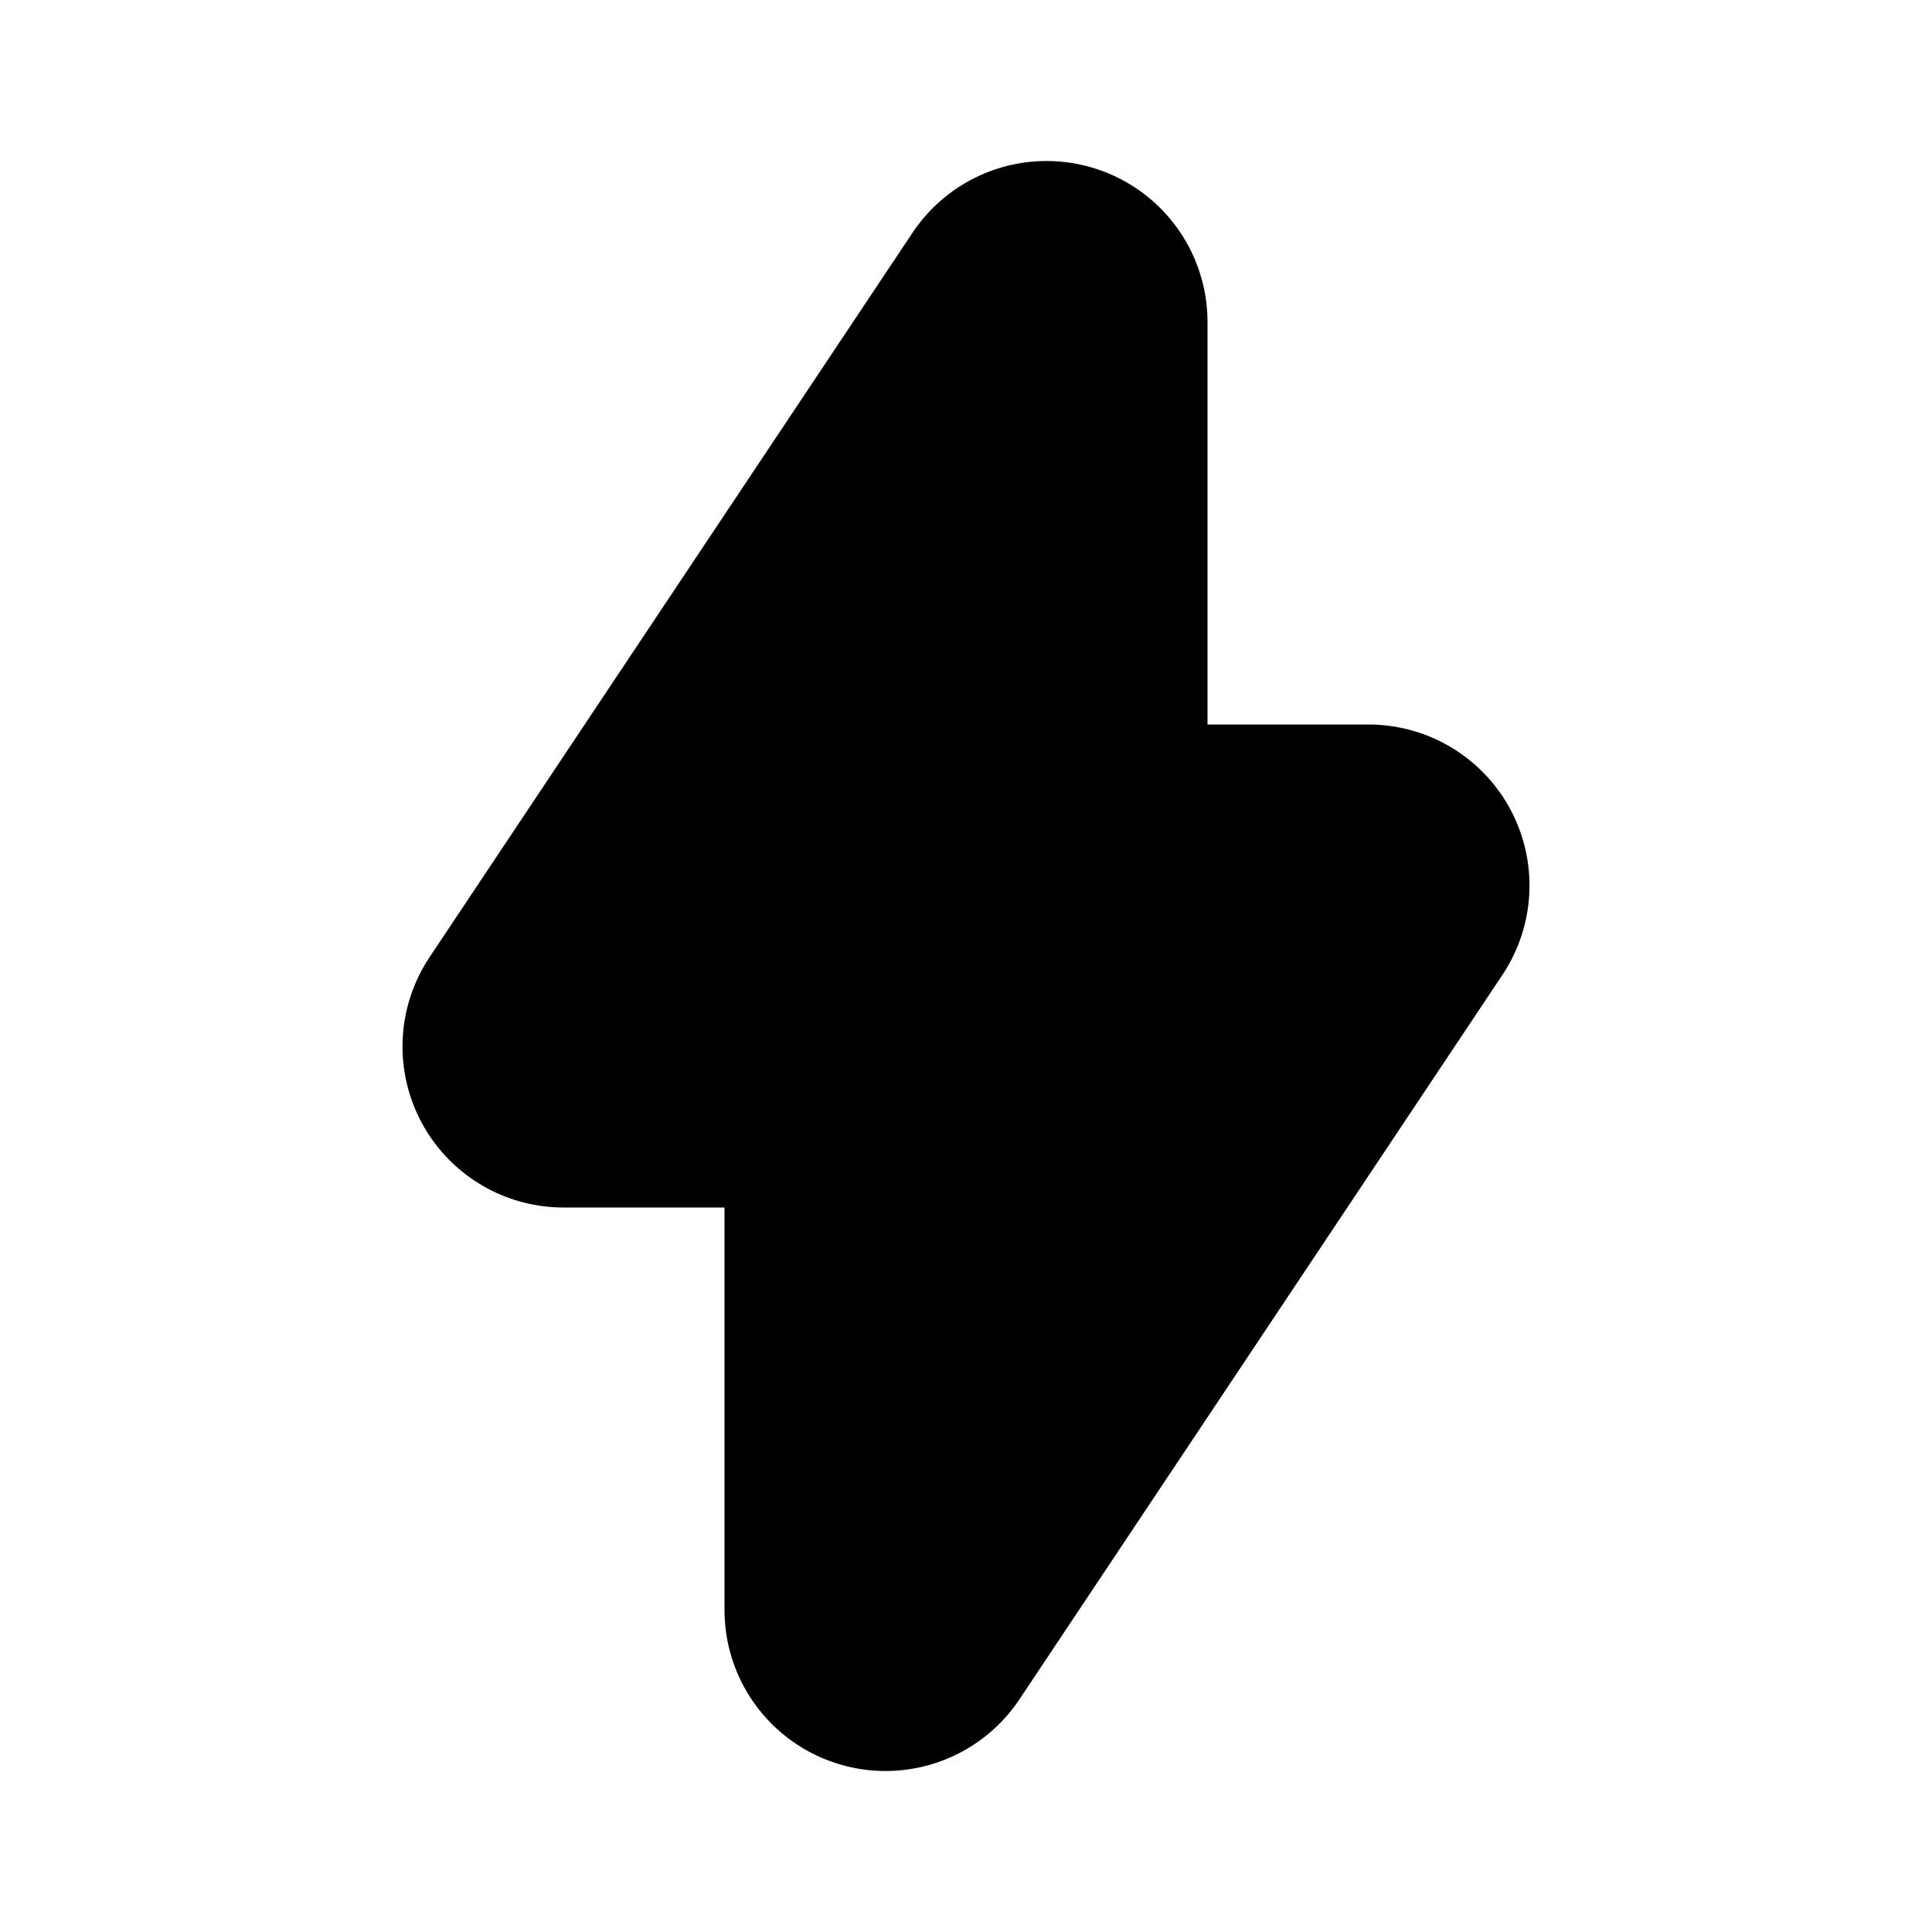
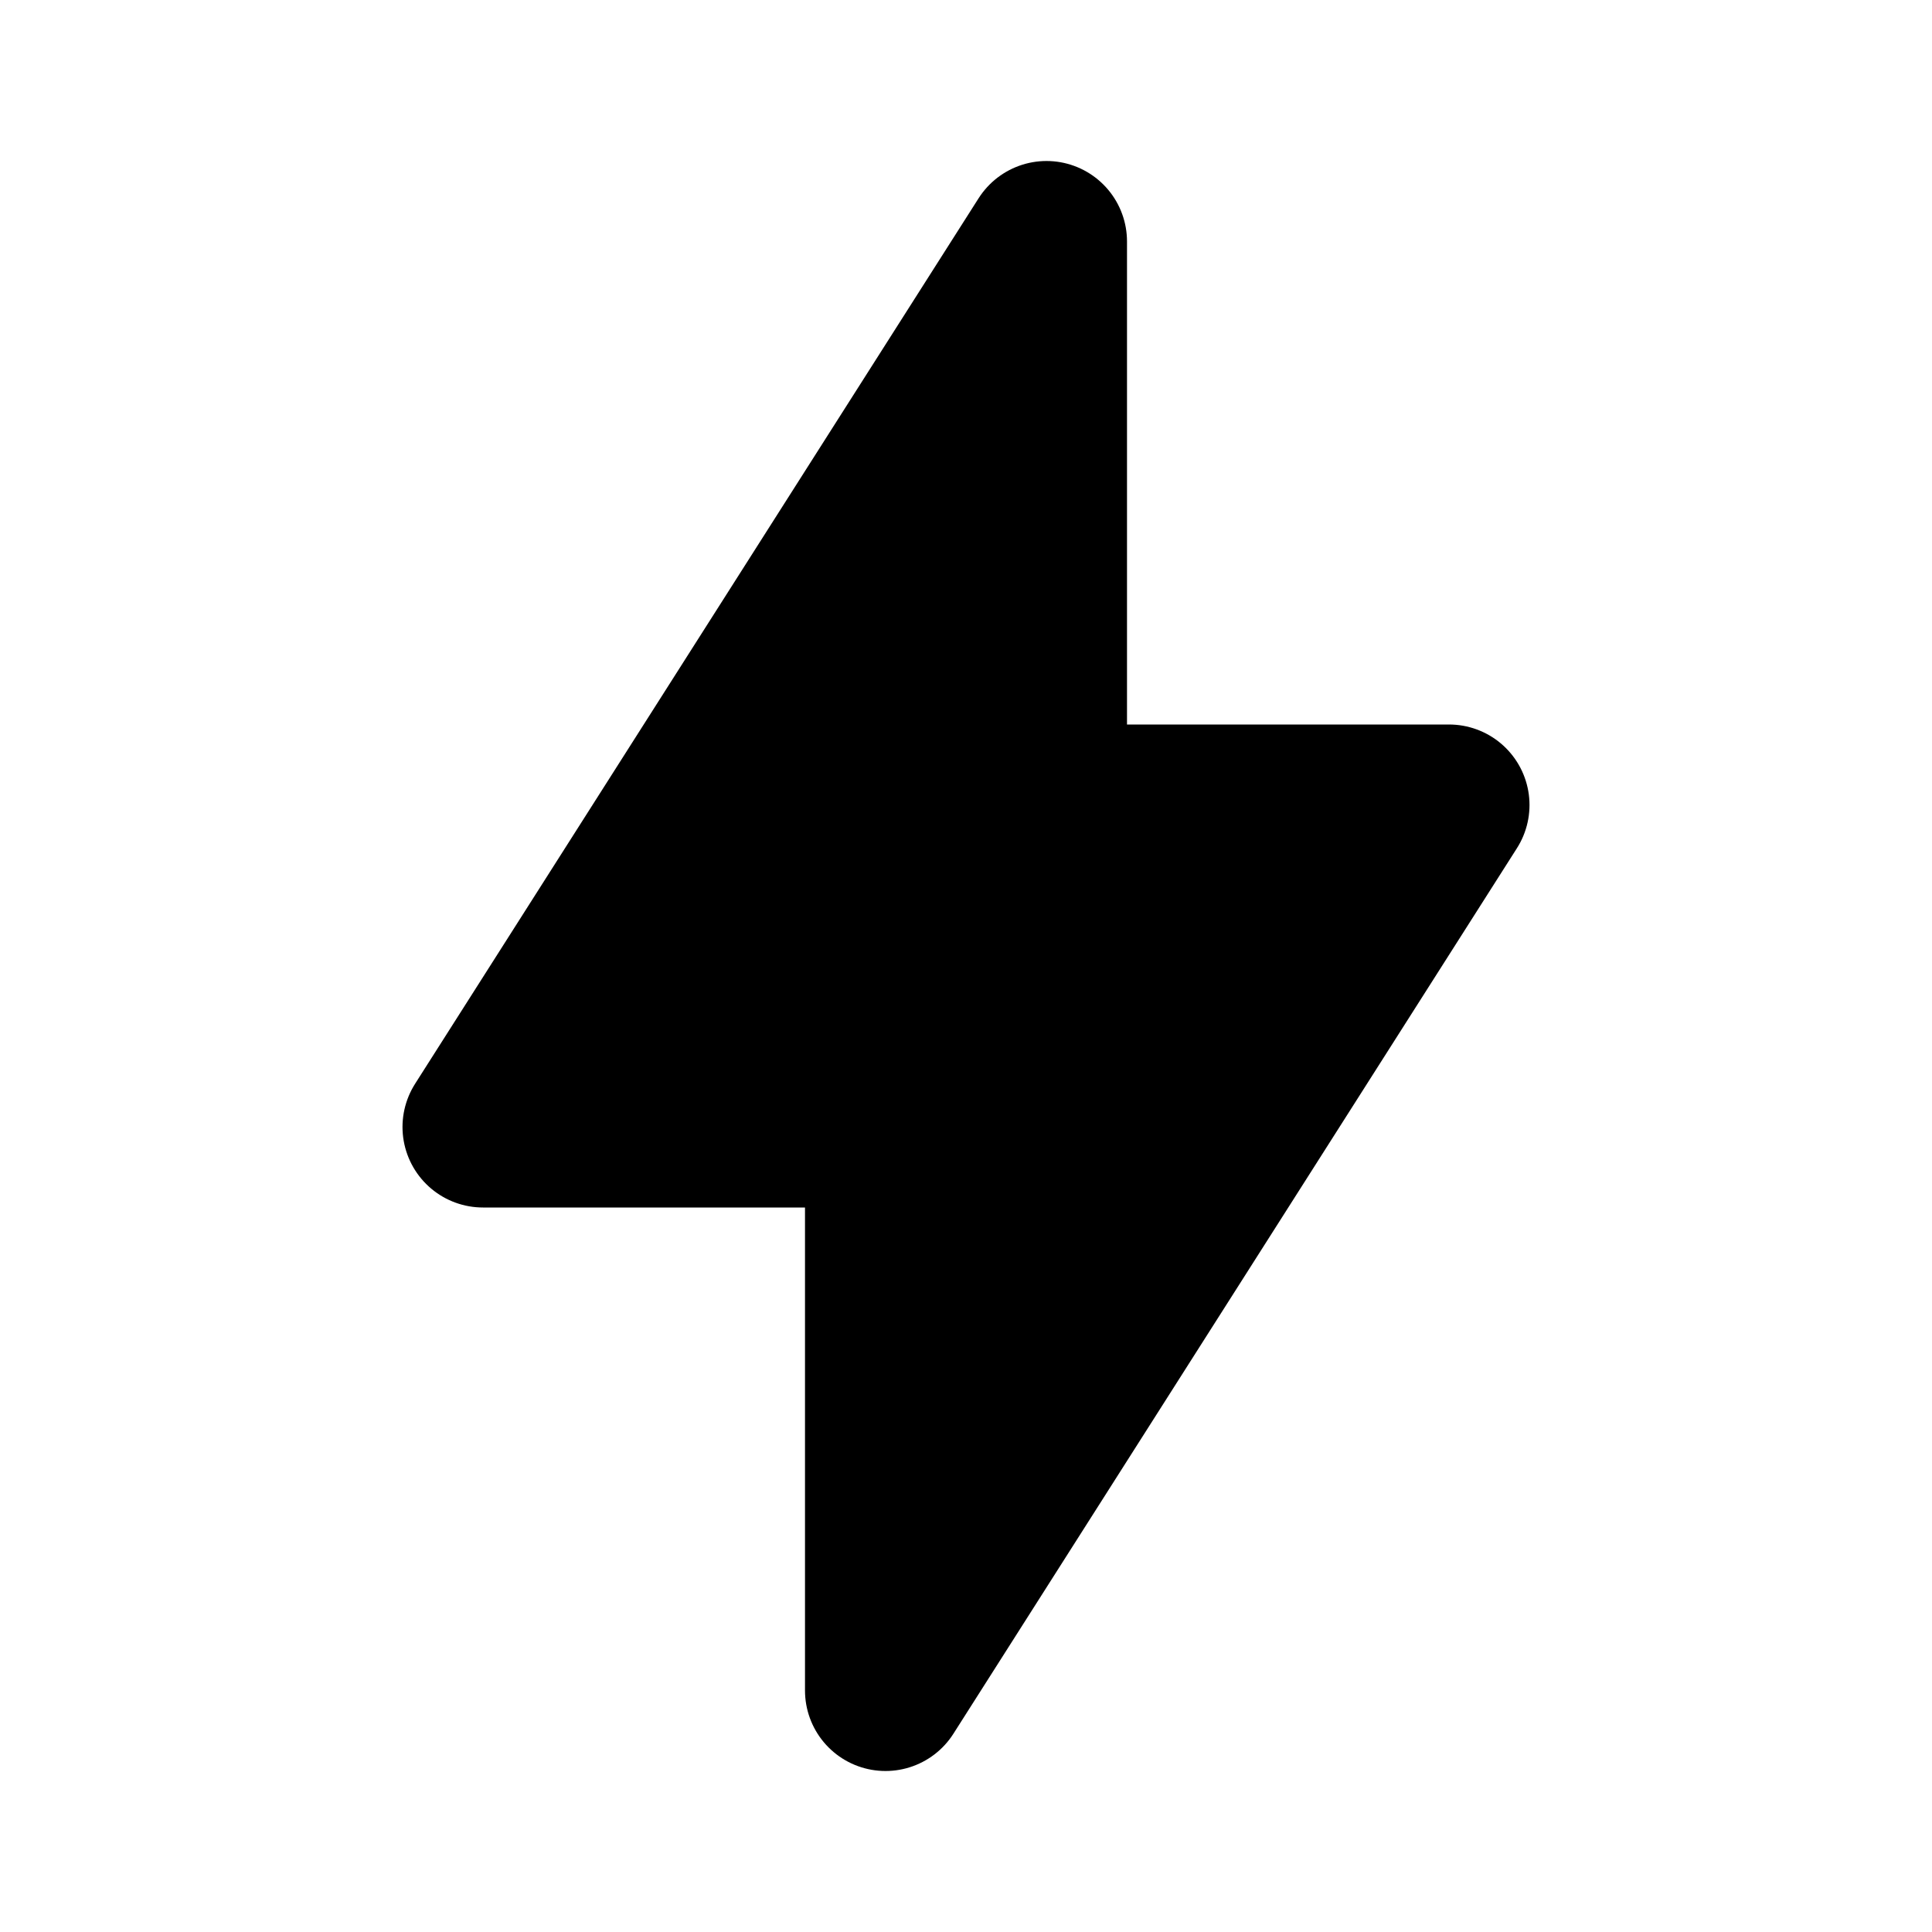
<svg xmlns="http://www.w3.org/2000/svg" viewBox="0 0 24 24" fill="currentColor" stroke-linejoin="round" stroke-linecap="round" data-keyline="portrait">
-   <polygon points="13,4 7,13 11,13 11,20 17,11 13,11" stroke="currentColor" stroke-width="4" />
+   <polygon points="13,3 6,14 11,14 11,21 18,10 13,10" stroke="currentColor" stroke-width="2" />
</svg>
